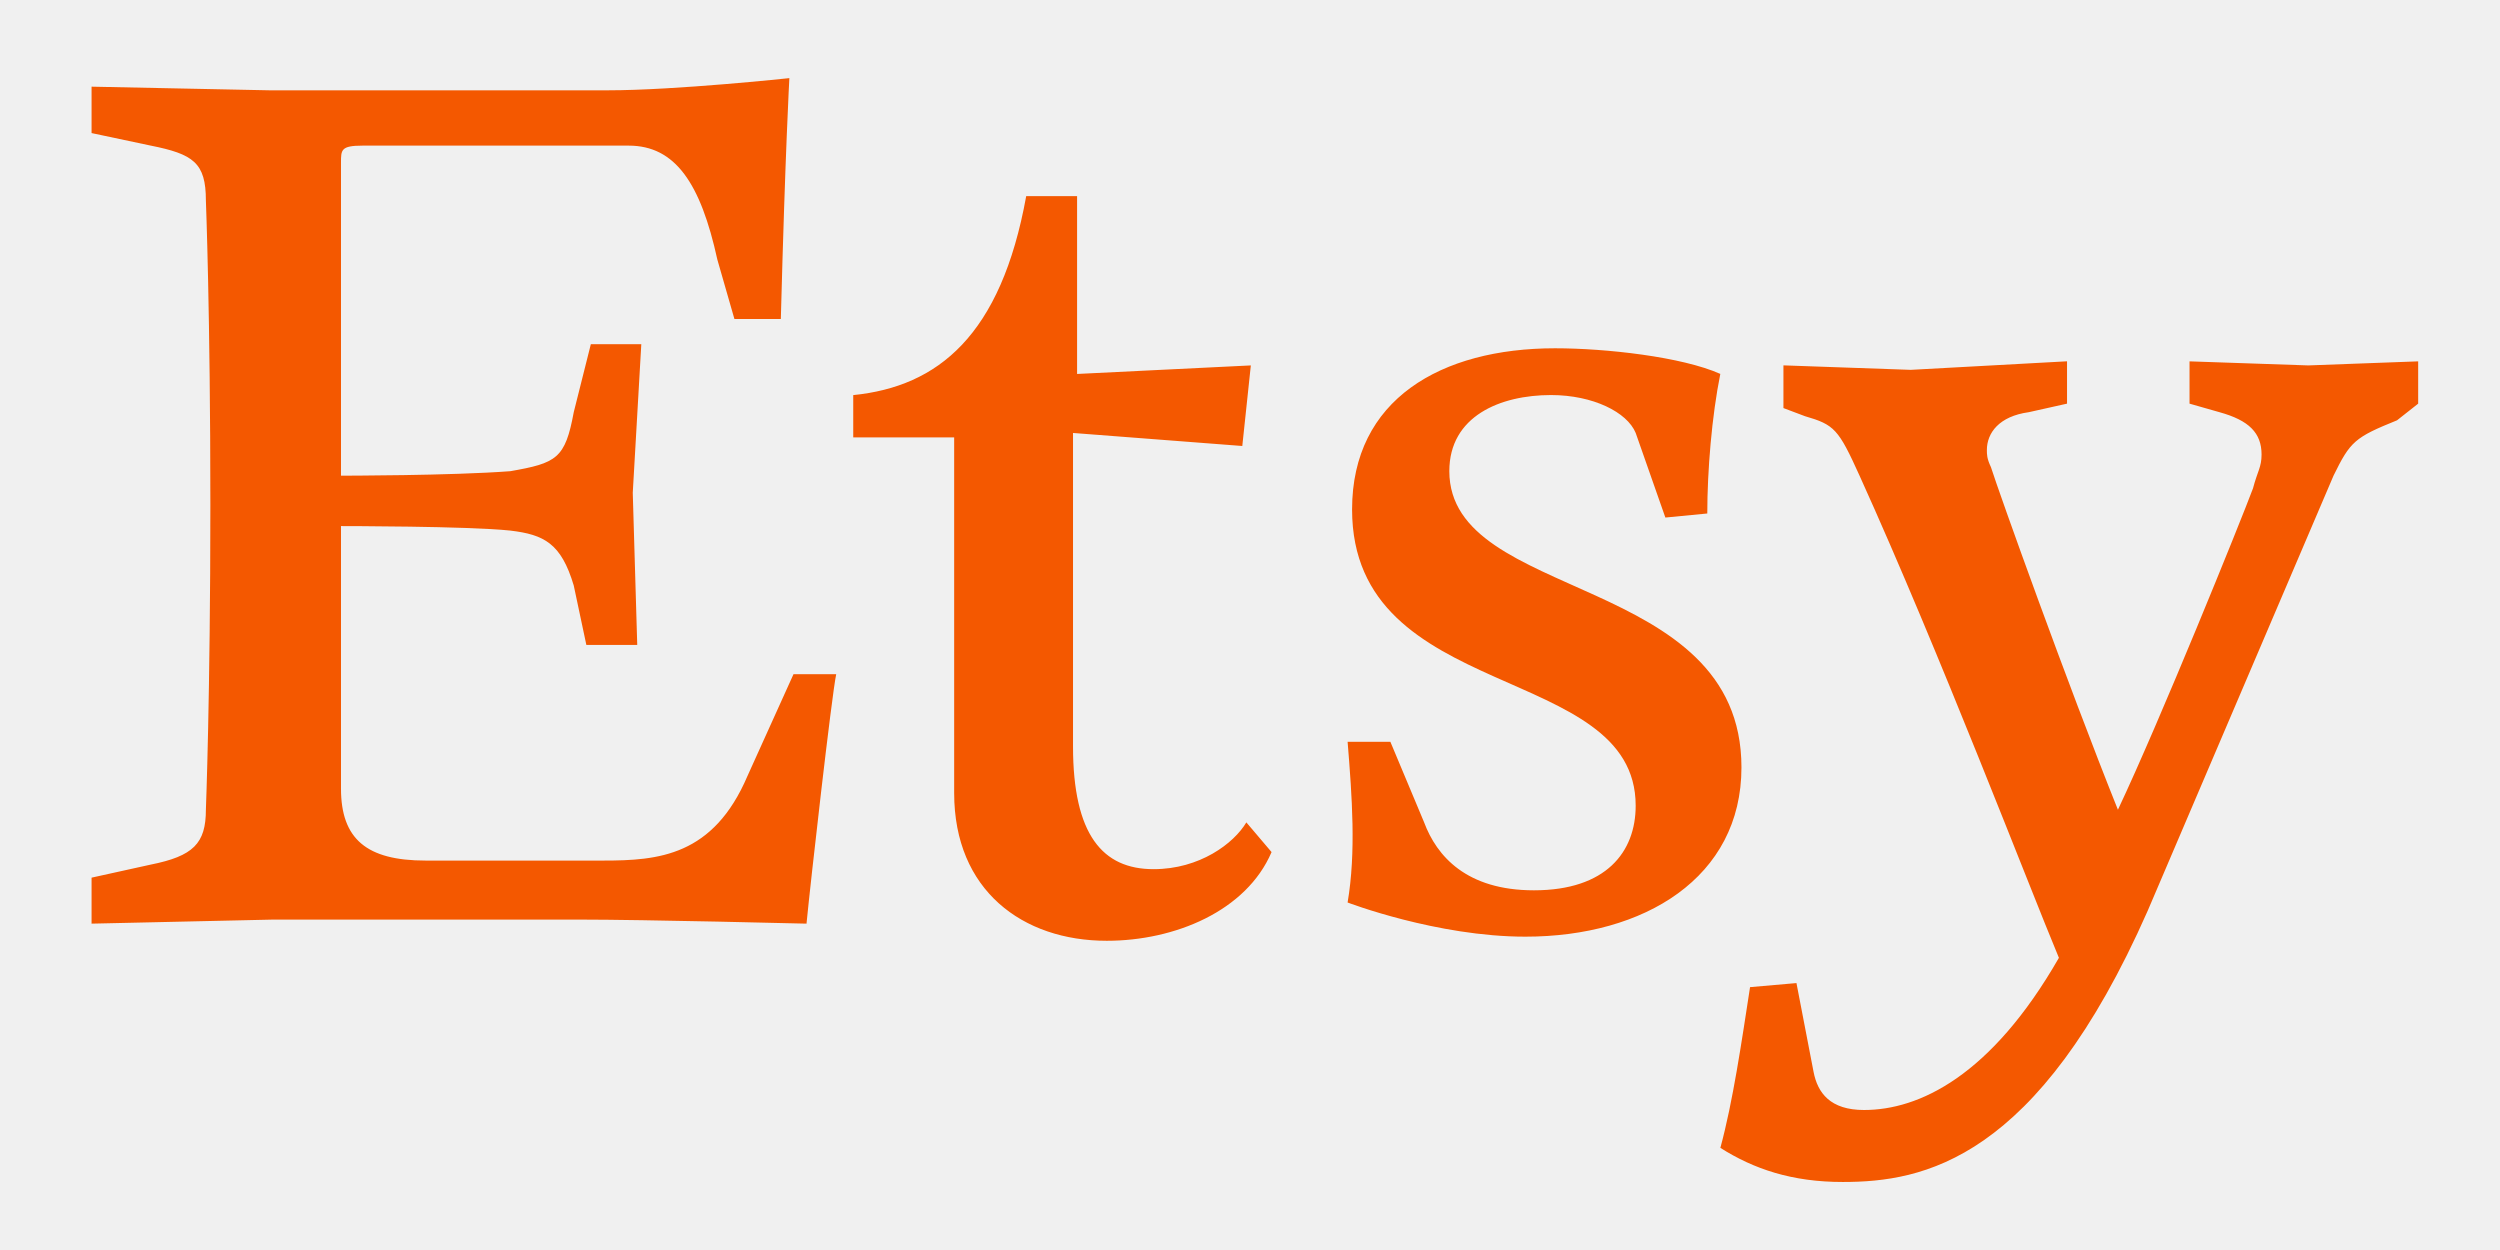
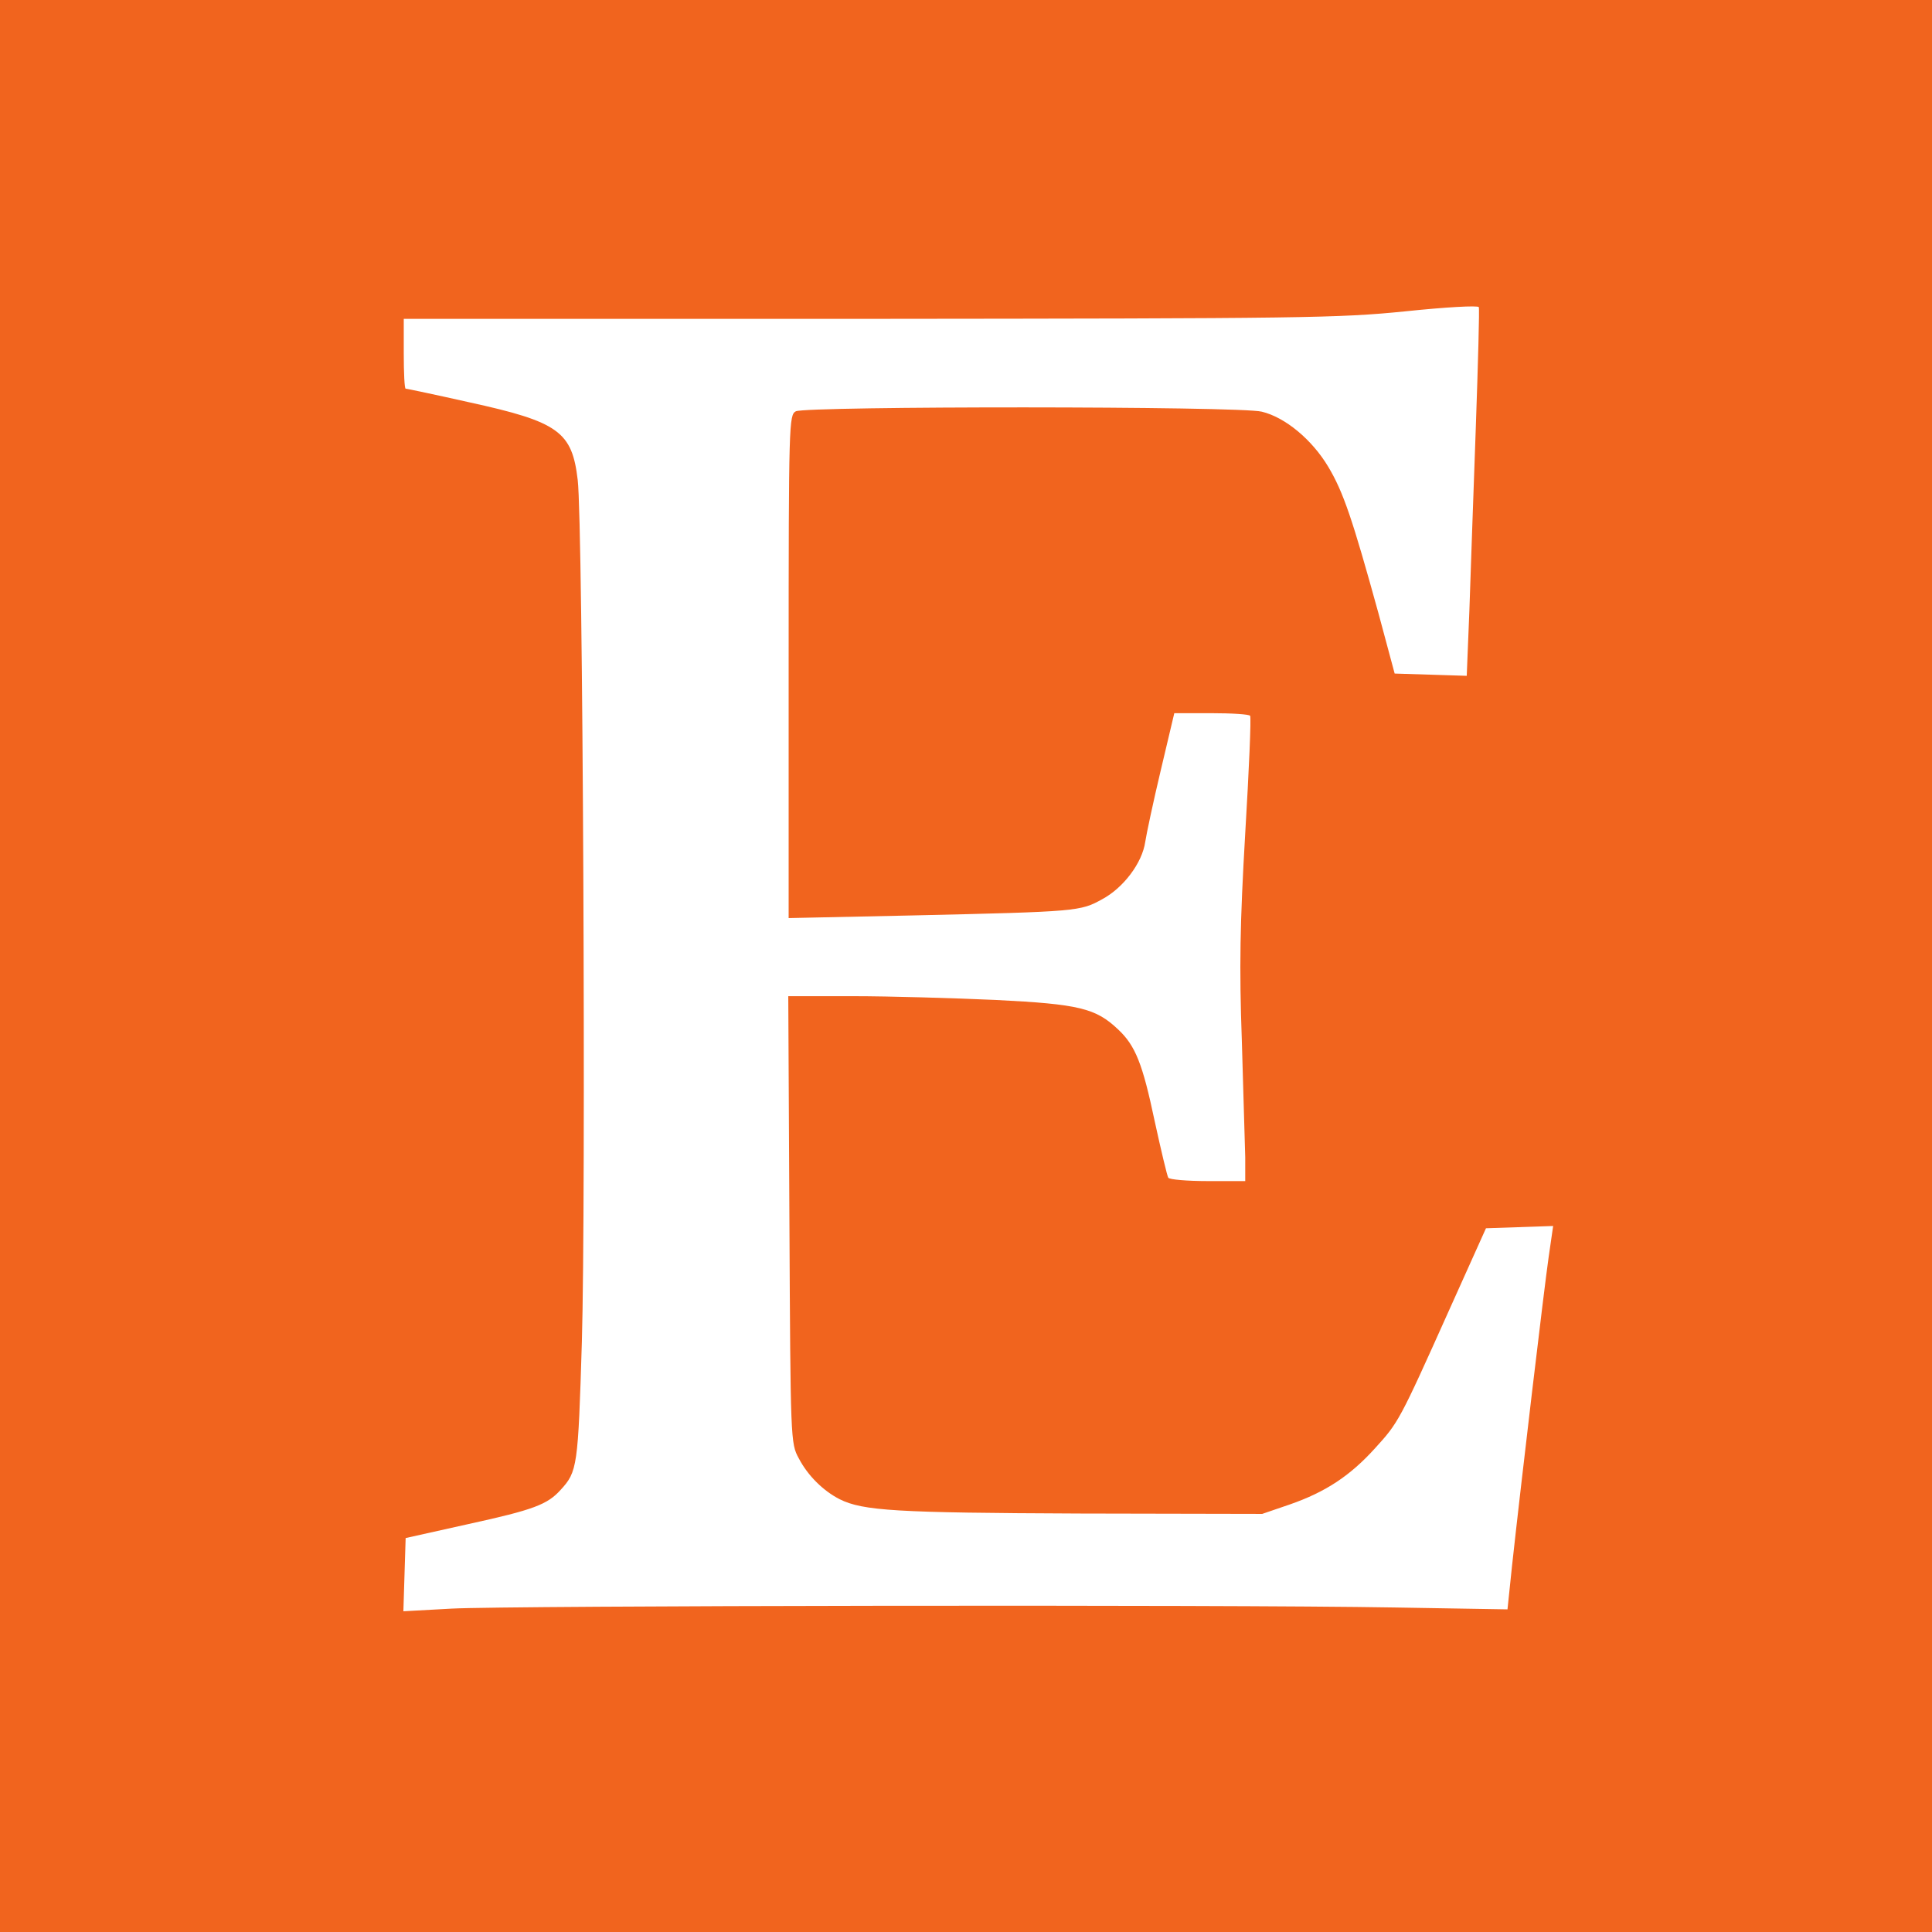
- <svg xmlns="http://www.w3.org/2000/svg" viewBox="0 0 48 24">
-   <path d="M6.547,3.125v6.008c0,0,2.117,0,3.25-0.086c0.891-0.156,1.055-0.242,1.219-1.133l0.328-1.305h0.969l-0.164,2.852 l0.086,2.922h-0.977l-0.242-1.141c-0.242-0.812-0.57-0.977-1.219-1.055c-0.812-0.086-3.25-0.086-3.25-0.086v5.039 c0,0.969,0.492,1.383,1.625,1.383h3.414c1.055,0,2.109-0.086,2.766-1.625l0.883-1.953h0.82c-0.086,0.406-0.492,3.984-0.57,4.789 c0,0-3.086-0.078-4.383-0.078H5.25l-3.492,0.078v-0.883l1.133-0.25c0.82-0.164,1.062-0.406,1.062-1.055 c0,0,0.086-2.195,0.086-5.852c0-3.648-0.086-5.844-0.086-5.844c0-0.727-0.242-0.891-1.062-1.055L1.758,2.555V1.664l3.414,0.07h6.5 c1.297,0,3.484-0.234,3.484-0.234s-0.078,1.375-0.164,4.625h-0.891l-0.328-1.141c-0.32-1.461-0.805-2.188-1.703-2.188H6.961 C6.547,2.797,6.547,2.875,6.547,3.125z M19.703,3.766h0.977V7.18l3.336-0.164l-0.164,1.547l-3.25-0.25v6.016 c0,1.703,0.57,2.359,1.547,2.359c0.883,0,1.539-0.492,1.781-0.898l0.484,0.57c-0.484,1.133-1.859,1.703-3.164,1.703 c-1.617,0-2.93-0.969-2.93-2.836V8.398h-1.938V7.586C18.008,7.422,19.219,6.445,19.703,3.766z M26.695,14.242l0.648,1.547 c0.242,0.648,0.812,1.305,2.109,1.305c1.383,0,1.953-0.734,1.953-1.625c0-2.766-5.445-1.953-5.445-5.688c0-2.109,1.703-3.094,3.898-3.094c0.977,0,2.438,0.164,3.172,0.492c-0.164,0.812-0.25,1.867-0.25,2.68l-0.805,0.078l-0.57-1.625 c-0.164-0.398-0.82-0.727-1.625-0.727c-0.977,0-1.953,0.406-1.953,1.461c0,2.516,5.609,1.953,5.609,5.688c0,2.117-1.867,3.25-4.148,3.25c-1.703,0-3.414-0.656-3.414-0.656c0.164-0.969,0.086-2.023,0-3.086H26.695z M33.031,22.039 c0.242-0.891,0.406-2.023,0.57-3.086l0.891-0.078l0.328,1.703c0.078,0.406,0.32,0.734,0.969,0.734c1.055,0,2.438-0.648,3.742-2.922 c-0.578-1.383-2.281-5.844-3.828-9.258c-0.406-0.898-0.484-0.977-1.047-1.141l-0.414-0.156v-0.82l2.445,0.086l3-0.164V7.75 l-0.734,0.164c-0.57,0.078-0.805,0.398-0.805,0.727c0,0.086,0,0.164,0.078,0.328c0.156,0.492,1.461,4.141,2.438,6.578c0.805-1.703,2.352-5.523,2.594-6.172c0.086-0.328,0.164-0.406,0.164-0.648c0-0.414-0.242-0.656-0.805-0.812L42.039,7.75V6.938 l2.281,0.078l2.109-0.078V7.75l-0.406,0.32c-0.812,0.328-0.898,0.406-1.219,1.062l-3.57,8.359 c-2.117,4.797-4.312,5.203-5.852,5.203C34.406,22.695,33.672,22.445,33.031,22.039z" fill="#f45800" />
+ <svg xmlns="http://www.w3.org/2000/svg" aria-hidden="true" width="32" height="32" viewBox="0 0 512 512" fill="none">
+   <rect width="512" height="512" fill="#F1641E" />
+   <path d="M391.1 113.4c-.6 17.1-1.4 38.9-1.7 48.4l-.7 17.3-9.5-.3-9.6-.3-4.3-16c-6.9-25-9.3-32.1-13.3-38.8-4.3-7.2-11.4-13.1-17.6-14.6-5.8-1.5-120.7-1.5-123.5-.1-1.8 1-1.9 2.8-1.9 67.7v66.6l32.8-.7c44-1 44.5-1.1 50.3-4.3 5.6-3 10.6-9.6 11.4-15.2.3-2 2.1-10.5 4.1-18.9l3.6-15.2h9.8c5.5 0 10.1.3 10.3.7.3.5-.3 14.4-1.3 31.1-1.4 24-1.6 35.5-.9 55 .4 13.6.8 27.5.9 30.9v6.3h-9.9c-5.5 0-10.2-.4-10.5-.9-.3-.5-1.9-7.2-3.6-15-3.2-15.2-5.1-20-9.7-24.3-5.9-5.6-10.3-6.7-32.4-7.8-11.2-.5-28.2-1-37.7-1h-17.3l.3 59.2c.3 58.6.3 59.3 2.5 63.3 2.4 4.6 6.5 8.6 10.8 10.8 6.2 3.1 15.1 3.6 63.5 3.8l48.5.1 7.3-2.5c9.5-3.3 16-7.6 22.6-14.9 6.2-6.8 6.5-7.3 19.5-36.3l9.9-22 8.9-.3 8.9-.3-1.2 8.3c-1.2 8.3-7.3 59.8-9.7 81.8l-1.2 11.5-30-.5c-45.1-.8-235.2-.5-249.8.3l-12.8.7.3-9.7.3-9.7 16.6-3.7c17.4-3.8 21-5.2 24.5-9.1 4.4-4.8 4.6-6.1 5.6-39.2 1.1-36.3.3-216.9-1.1-228.4-1.5-12.8-5-15.4-28.8-20.6-8.9-2-16.5-3.6-16.8-3.6-.3 0-.5-4.2-.5-9.3v-9.2h123.2c115.4-.1 124.5-.2 142.3-2 10.5-1.1 19.2-1.6 19.4-1.1.2.4-.2 14.8-.8 32z" fill="#FFFFFF" />
</svg>
